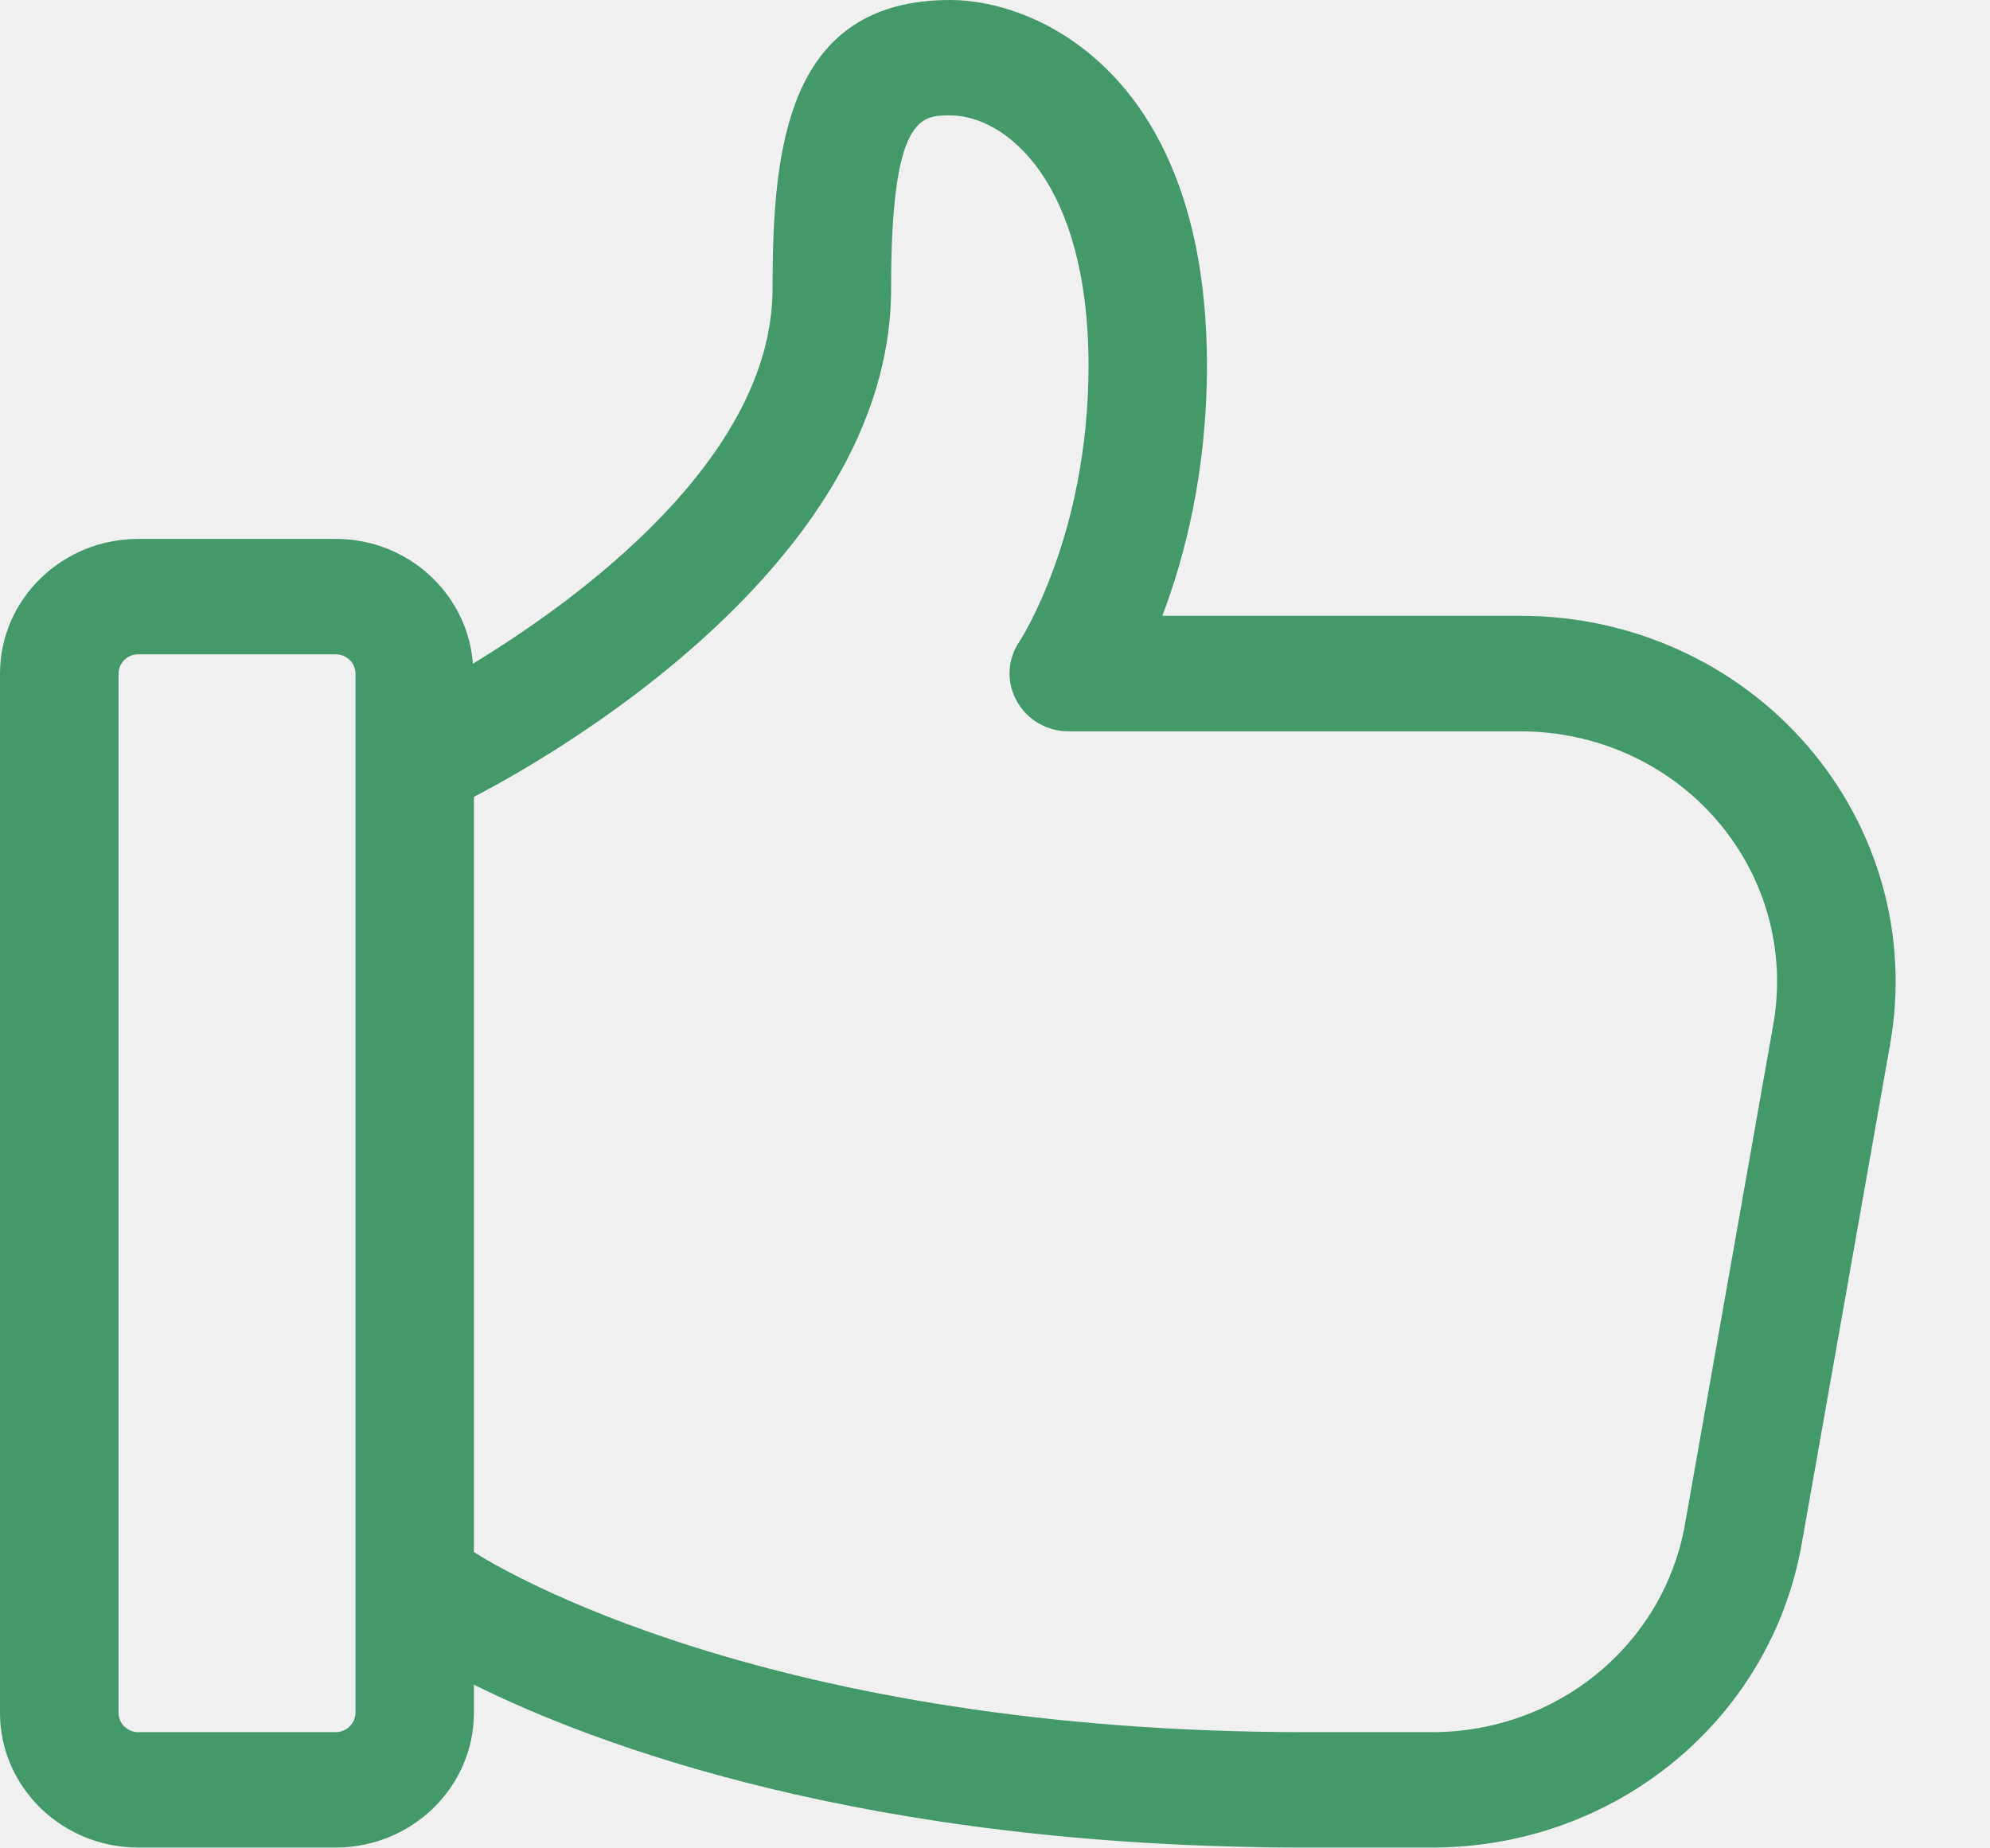
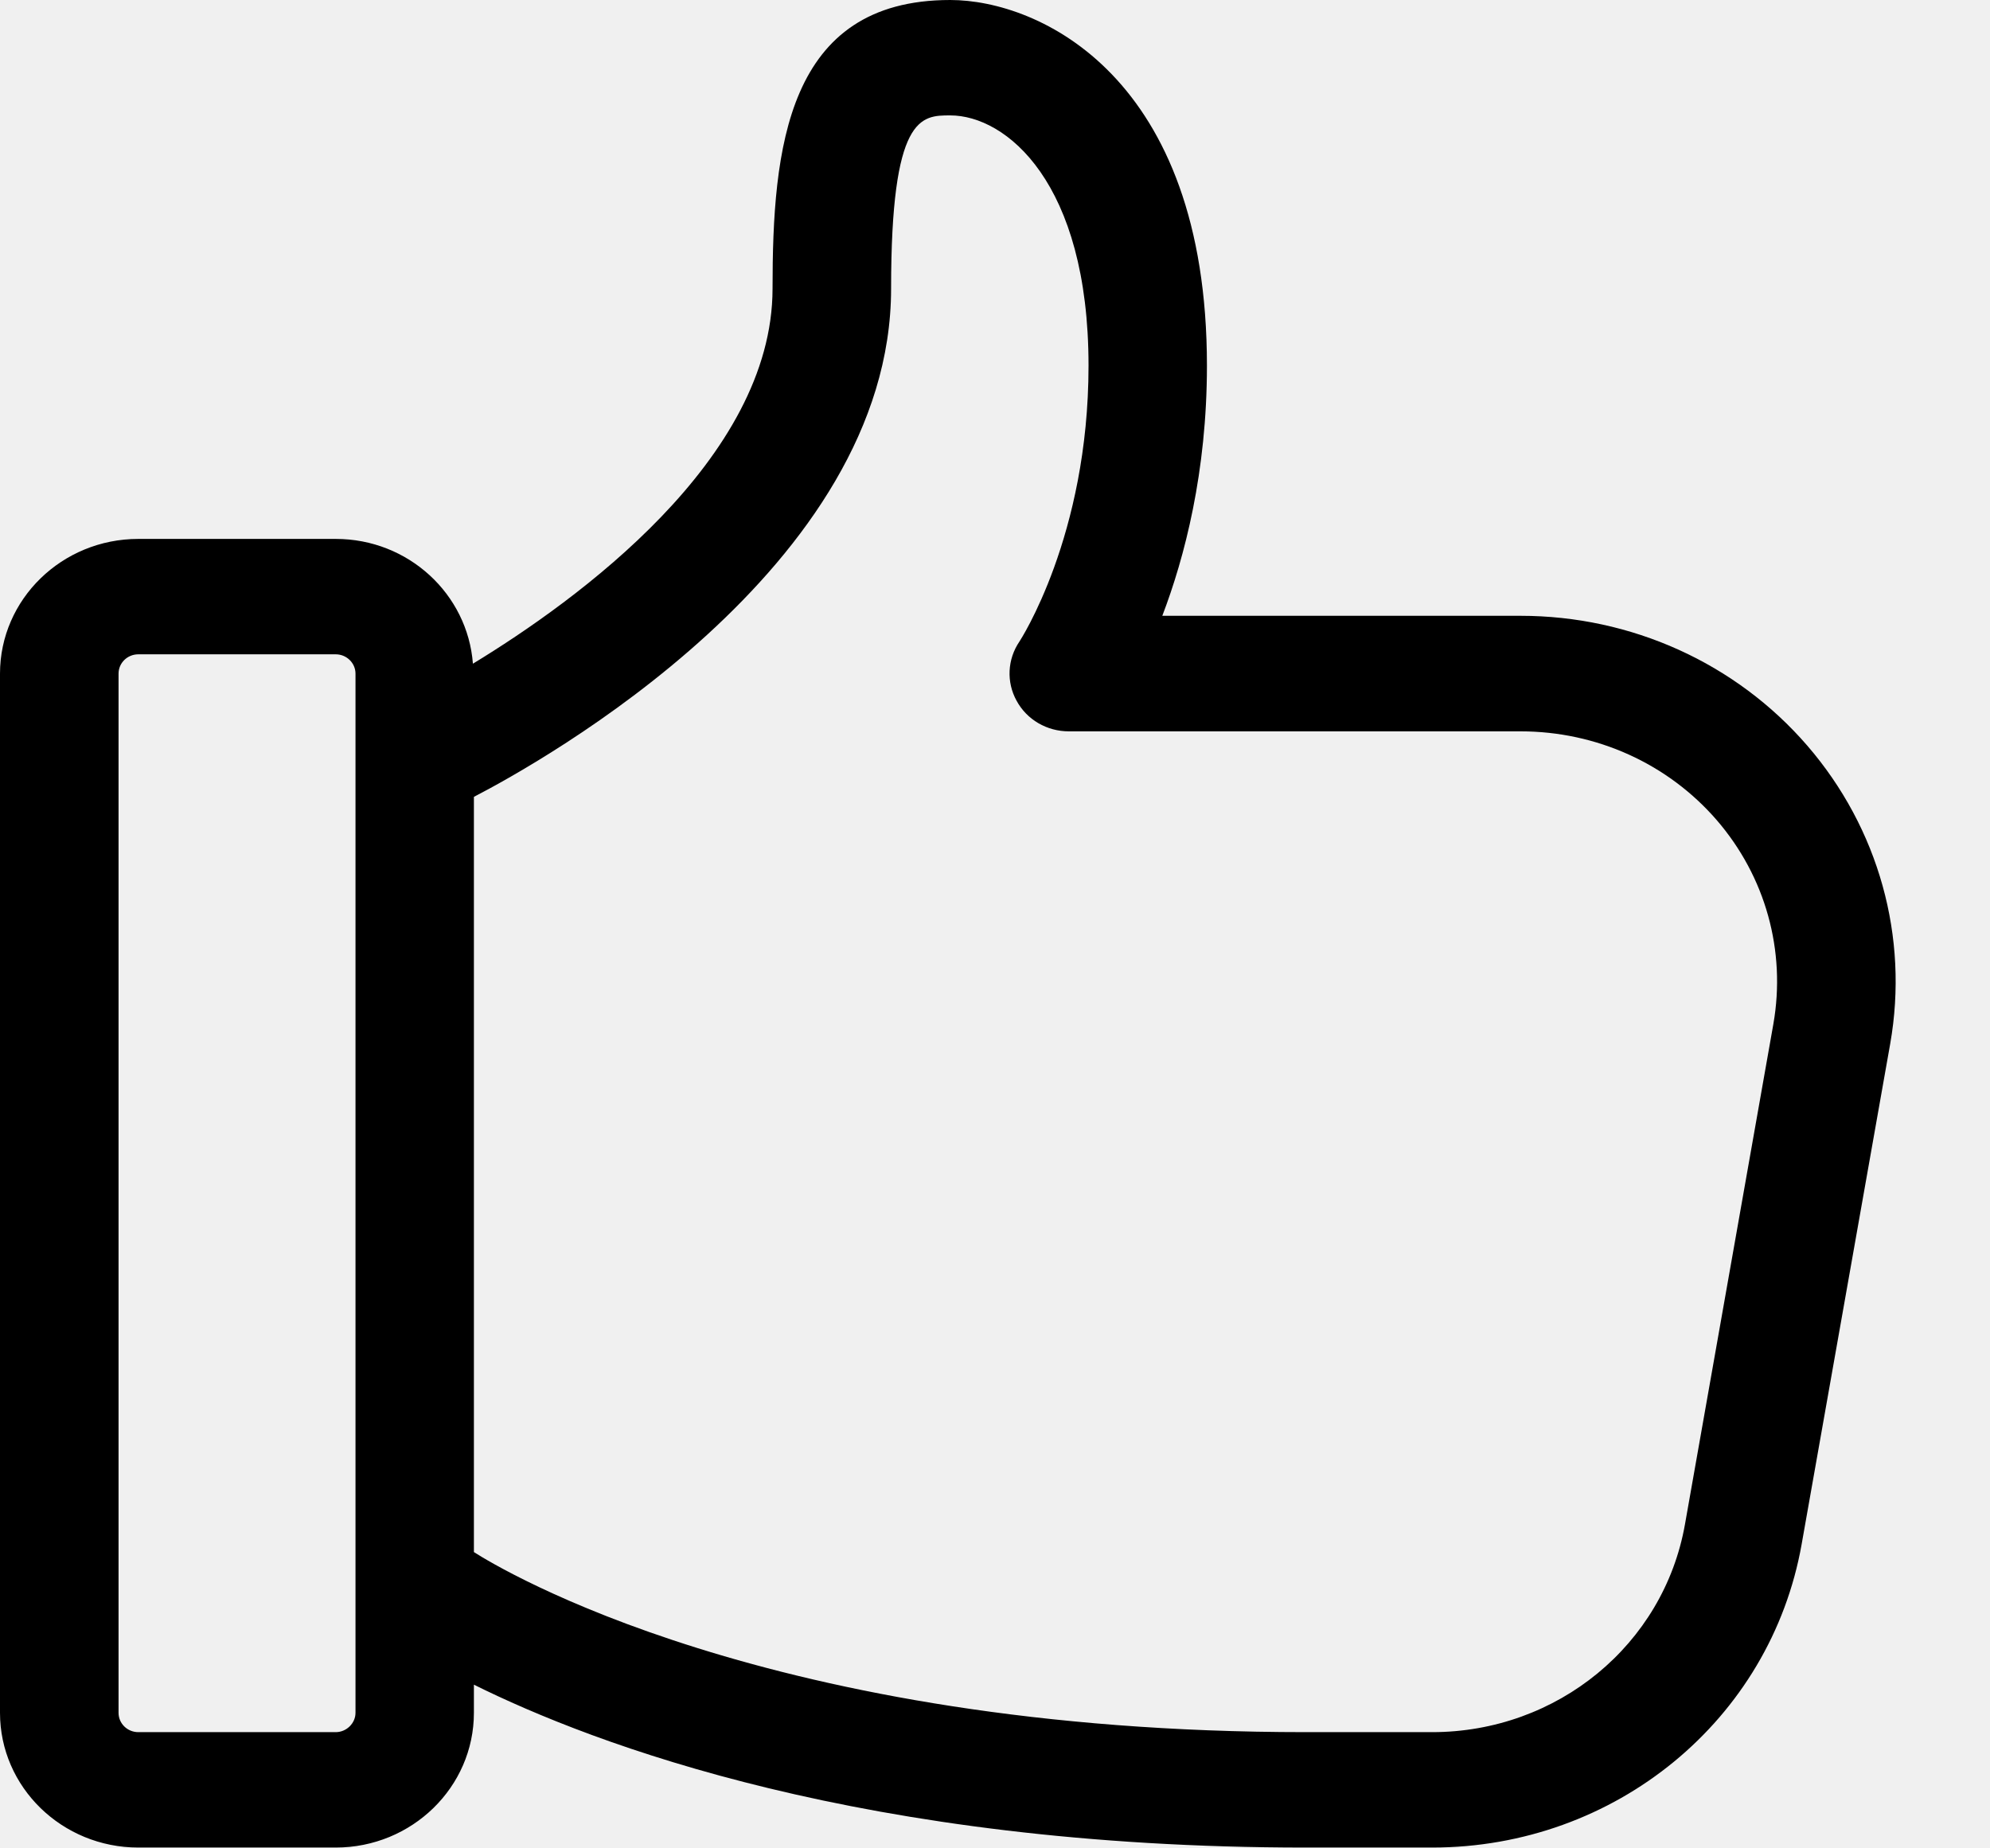
<svg xmlns="http://www.w3.org/2000/svg" width="14" height="13" viewBox="0 0 14 13" fill="none">
  <g id="dislike 3" clip-path="url(#clip0_2_8881)">
-     <path id="Vector" d="M0.973 13H2.362C2.898 13 3.334 12.575 3.334 12.052V11.854C4.174 12.271 6.082 13 9.186 13H10.075C11.364 13 12.456 12.102 12.675 10.865L13.298 7.344C13.43 6.593 13.217 5.829 12.715 5.247C12.213 4.666 11.477 4.333 10.697 4.333H8.177C8.334 3.922 8.491 3.321 8.491 2.573C8.491 0.538 7.31 -1.90735e-06 6.685 -1.90735e-06C5.532 -1.90735e-06 5.435 1.049 5.435 2.031C5.435 3.231 4.055 4.227 3.327 4.67C3.29 4.181 2.874 3.792 2.362 3.792H0.973C0.436 3.792 0 4.217 0 4.74V12.052C0 12.575 0.436 13 0.973 13ZM6.269 2.031C6.269 0.812 6.48 0.812 6.685 0.812C7.077 0.812 7.658 1.282 7.658 2.573C7.658 3.773 7.175 4.509 7.172 4.514C7.087 4.639 7.079 4.799 7.152 4.931C7.224 5.064 7.365 5.146 7.519 5.146H10.697C11.231 5.146 11.733 5.373 12.077 5.77C12.421 6.168 12.566 6.691 12.476 7.205L11.854 10.726C11.704 11.573 10.956 12.188 10.075 12.188H9.186C5.406 12.188 3.512 11.035 3.334 10.921V5.607C3.797 5.367 6.269 3.997 6.269 2.031ZM0.834 4.74C0.834 4.665 0.896 4.604 0.973 4.604H2.362C2.438 4.604 2.501 4.665 2.501 4.74V12.052C2.501 12.126 2.437 12.188 2.362 12.188H0.973C0.896 12.188 0.834 12.127 0.834 12.052V4.74Z" fill="#44996B" />
+     <path id="Vector" d="M0.973 13H2.362C2.898 13 3.334 12.575 3.334 12.052V11.854C4.174 12.271 6.082 13 9.186 13H10.075C11.364 13 12.456 12.102 12.675 10.865L13.298 7.344C13.43 6.593 13.217 5.829 12.715 5.247C12.213 4.666 11.477 4.333 10.697 4.333H8.177C8.334 3.922 8.491 3.321 8.491 2.573C8.491 0.538 7.31 -1.90735e-06 6.685 -1.90735e-06C5.532 -1.90735e-06 5.435 1.049 5.435 2.031C5.435 3.231 4.055 4.227 3.327 4.67C3.29 4.181 2.874 3.792 2.362 3.792H0.973C0.436 3.792 0 4.217 0 4.74V12.052C0 12.575 0.436 13 0.973 13ZM6.269 2.031C6.269 0.812 6.48 0.812 6.685 0.812C7.077 0.812 7.658 1.282 7.658 2.573C7.658 3.773 7.175 4.509 7.172 4.514C7.087 4.639 7.079 4.799 7.152 4.931C7.224 5.064 7.365 5.146 7.519 5.146H10.697C11.231 5.146 11.733 5.373 12.077 5.77C12.421 6.168 12.566 6.691 12.476 7.205L11.854 10.726C11.704 11.573 10.956 12.188 10.075 12.188H9.186C5.406 12.188 3.512 11.035 3.334 10.921V5.607C3.797 5.367 6.269 3.997 6.269 2.031ZM0.834 4.74C0.834 4.665 0.896 4.604 0.973 4.604H2.362C2.438 4.604 2.501 4.665 2.501 4.74V12.052C2.501 12.126 2.437 12.188 2.362 12.188H0.973C0.896 12.188 0.834 12.127 0.834 12.052V4.74Z" fill="currentColor" />
  </g>
  <defs>
    <clipPath id="clip0_2_8881">
      <rect width="13.336" height="13" fill="white" transform="matrix(-1 0 0 -1 13.336 13)" />
    </clipPath>
  </defs>
</svg>
